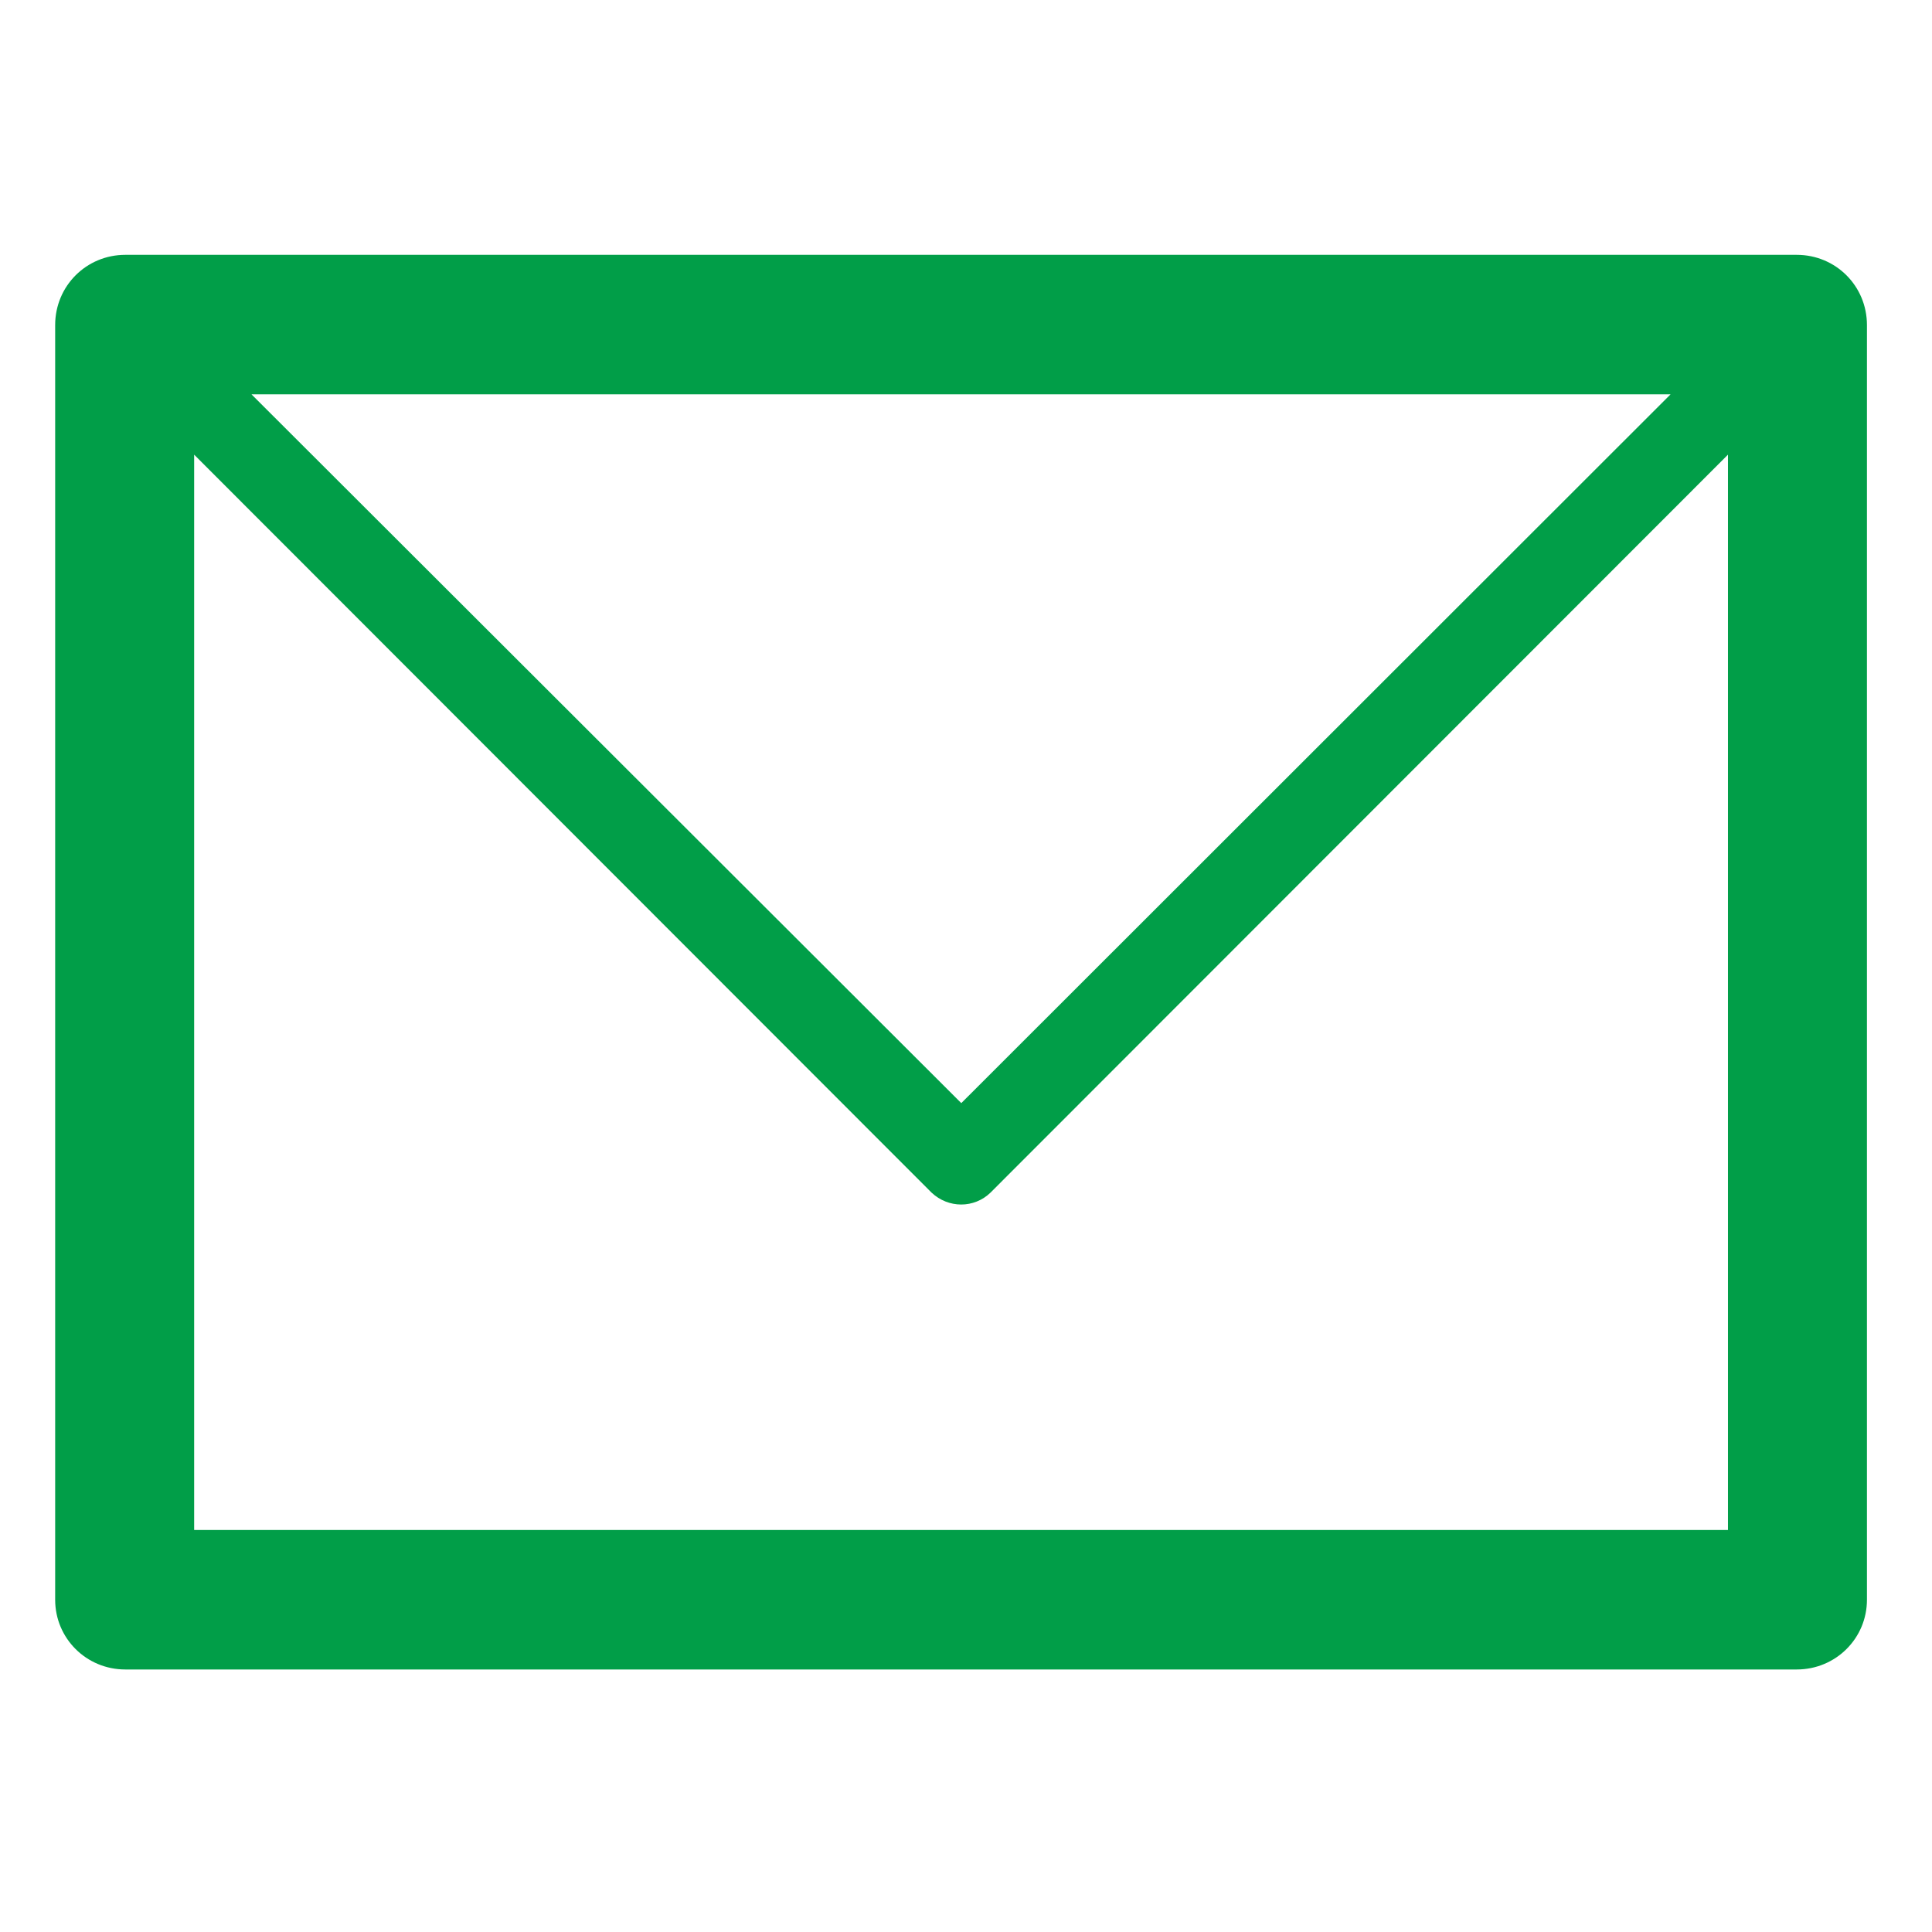
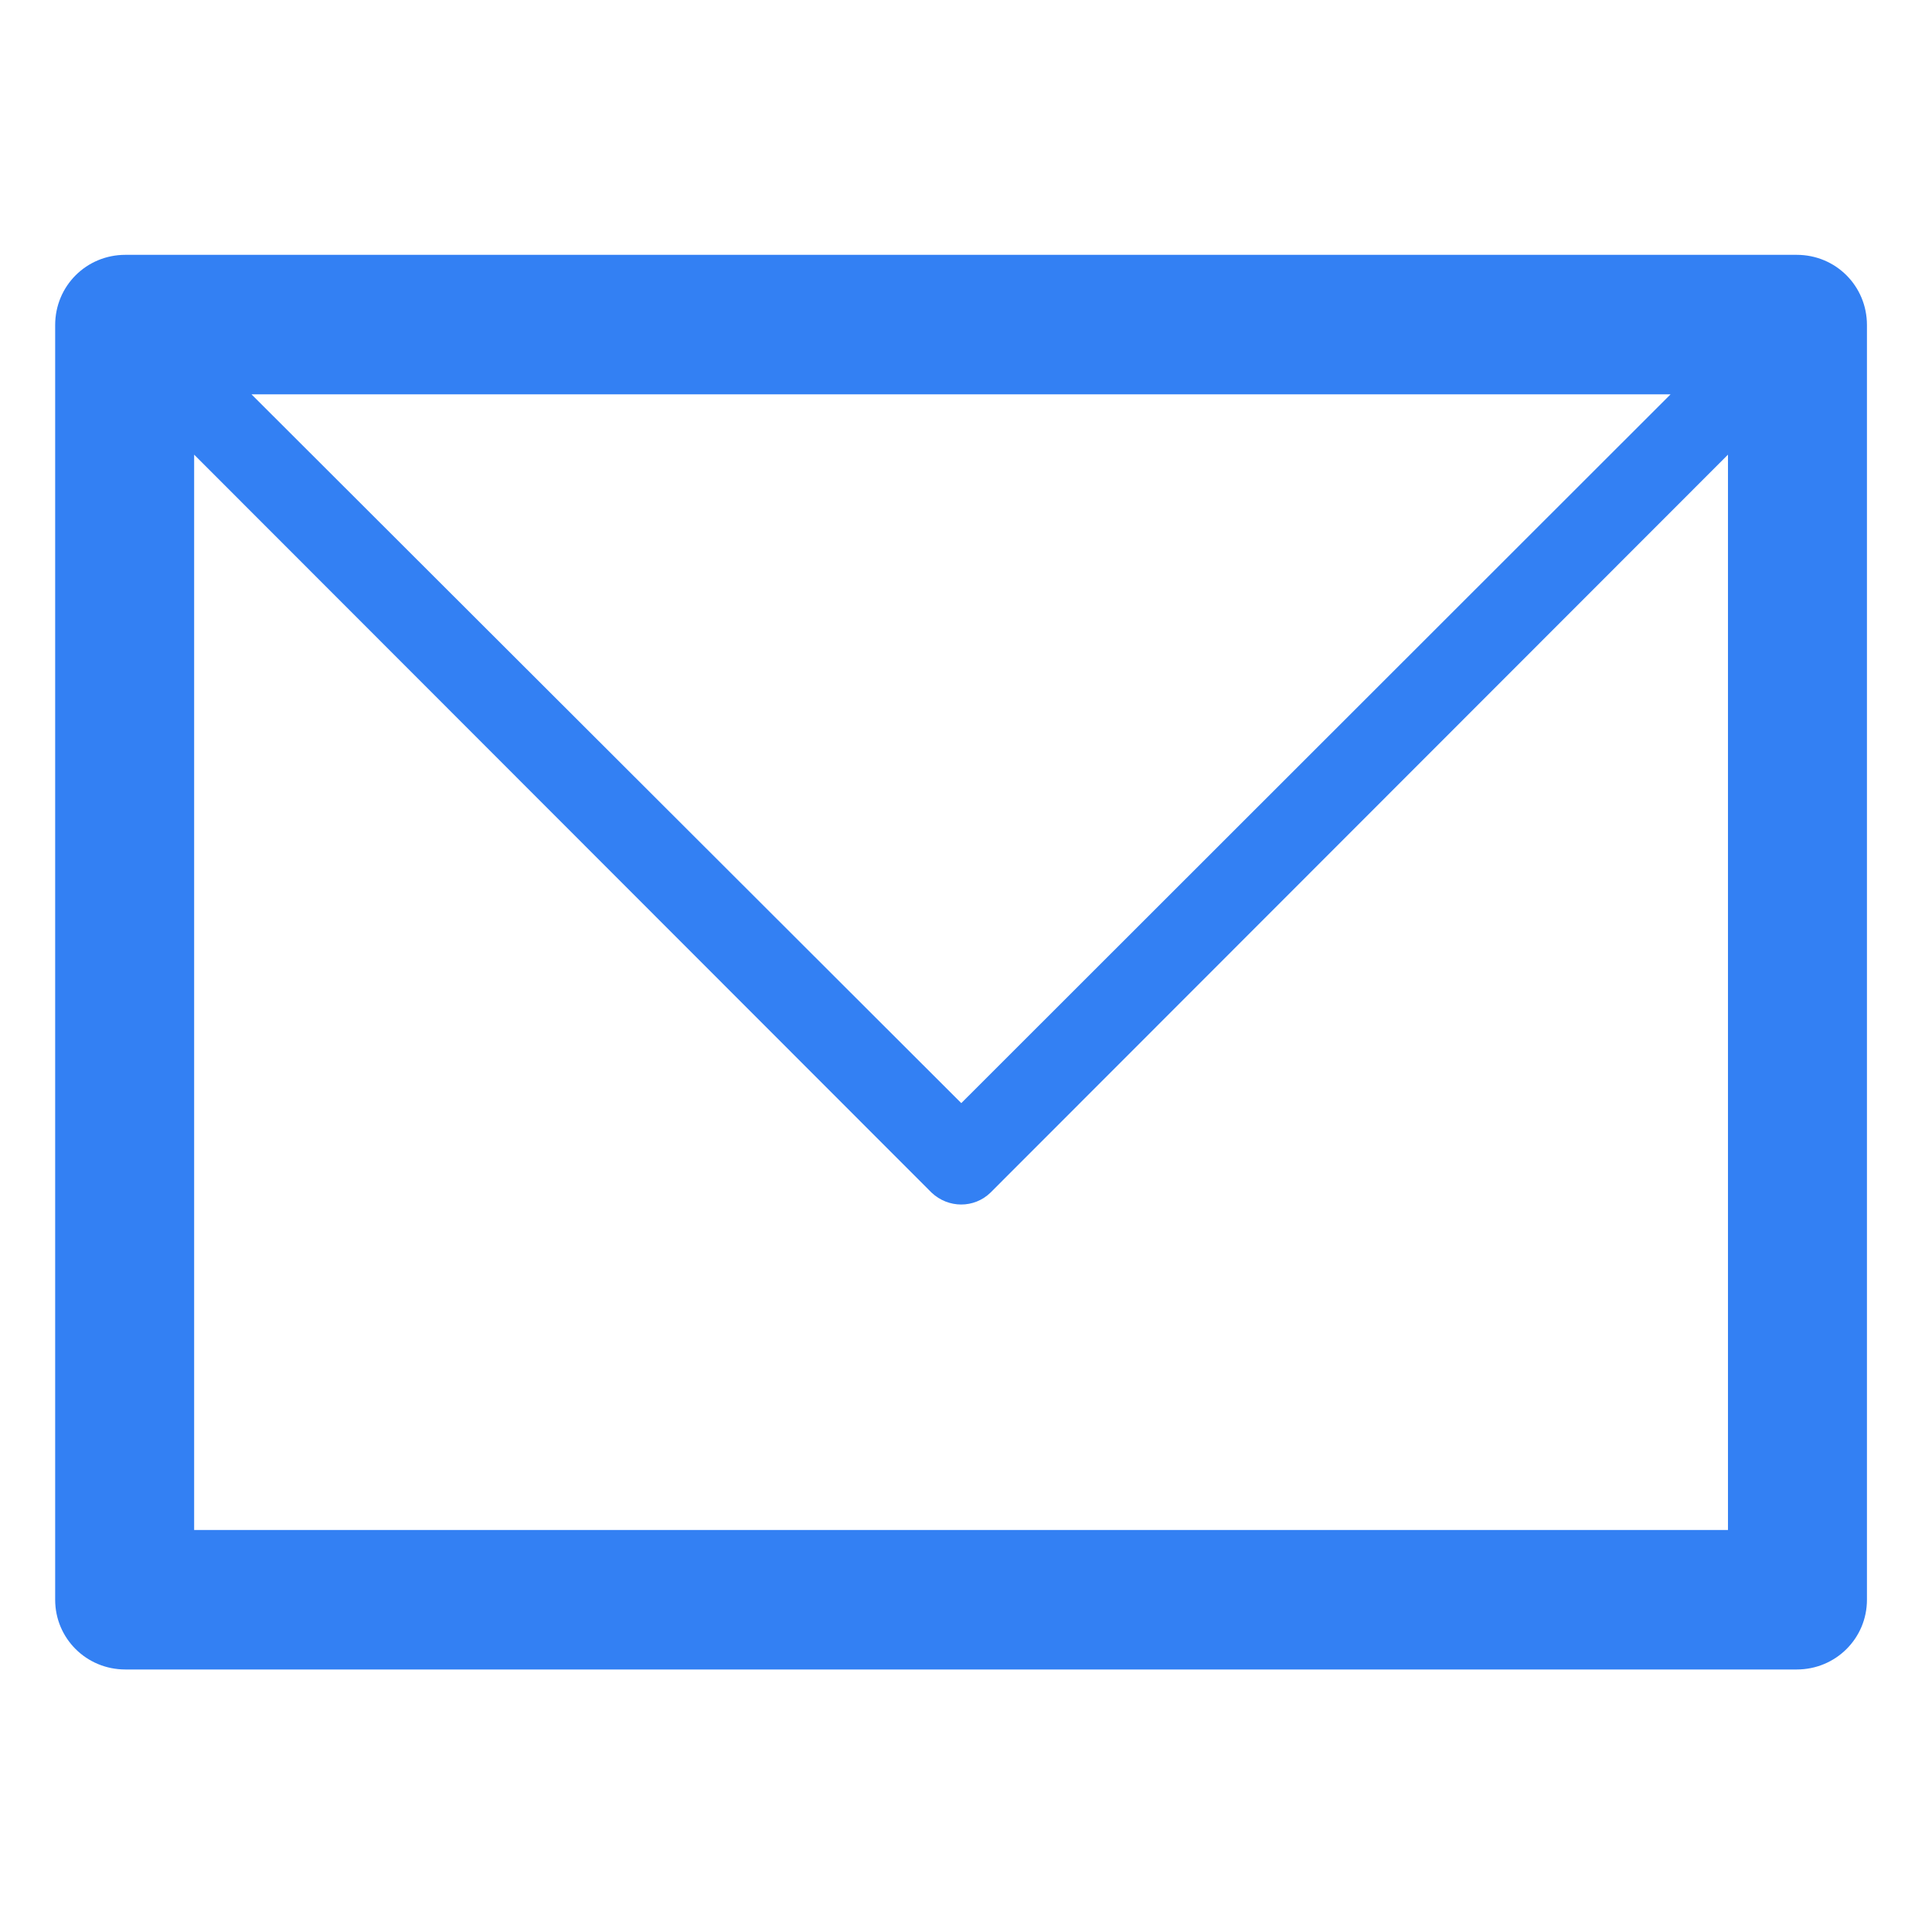
<svg xmlns="http://www.w3.org/2000/svg" t="1664885586476" class="icon" viewBox="0 0 1024 1024" version="1.1" p-id="16476" width="20" height="20">
-   <path d="M66.445 135.069l0.537 0 885.306 0c20.725 0 37.234 16.51 37.234 37.234l0 1.044 0 674.546c0 20.456-16.51 36.966-37.234 36.966l-0.51 0L66.445 884.859c-20.697 0-37.207-16.51-37.207-36.966l0-0.805L29.238 172.303C29.237 151.578 45.747 135.069 66.445 135.069L66.445 135.069zM915.862 240.973 915.862 240.973 524.963 632.134c-8.644 8.379-22.281 8.379-31.194 0L102.901 240.973l0 569.95 812.96 0L915.861 240.973 915.862 240.973zM885.442 209.001 885.442 209.001 133.29 209.001l376.21 375.674L885.442 209.001 885.442 209.001z" p-id="16477" fill="#019e48" />
+   <path d="M66.445 135.069l0.537 0 885.306 0c20.725 0 37.234 16.51 37.234 37.234l0 1.044 0 674.546c0 20.456-16.51 36.966-37.234 36.966l-0.51 0L66.445 884.859c-20.697 0-37.207-16.51-37.207-36.966l0-0.805L29.238 172.303C29.237 151.578 45.747 135.069 66.445 135.069L66.445 135.069zM915.862 240.973 915.862 240.973 524.963 632.134c-8.644 8.379-22.281 8.379-31.194 0L102.901 240.973l0 569.95 812.96 0L915.861 240.973 915.862 240.973zM885.442 209.001 885.442 209.001 133.29 209.001l376.21 375.674L885.442 209.001 885.442 209.001z" p-id="16477" fill="#3380F3" />
</svg>
